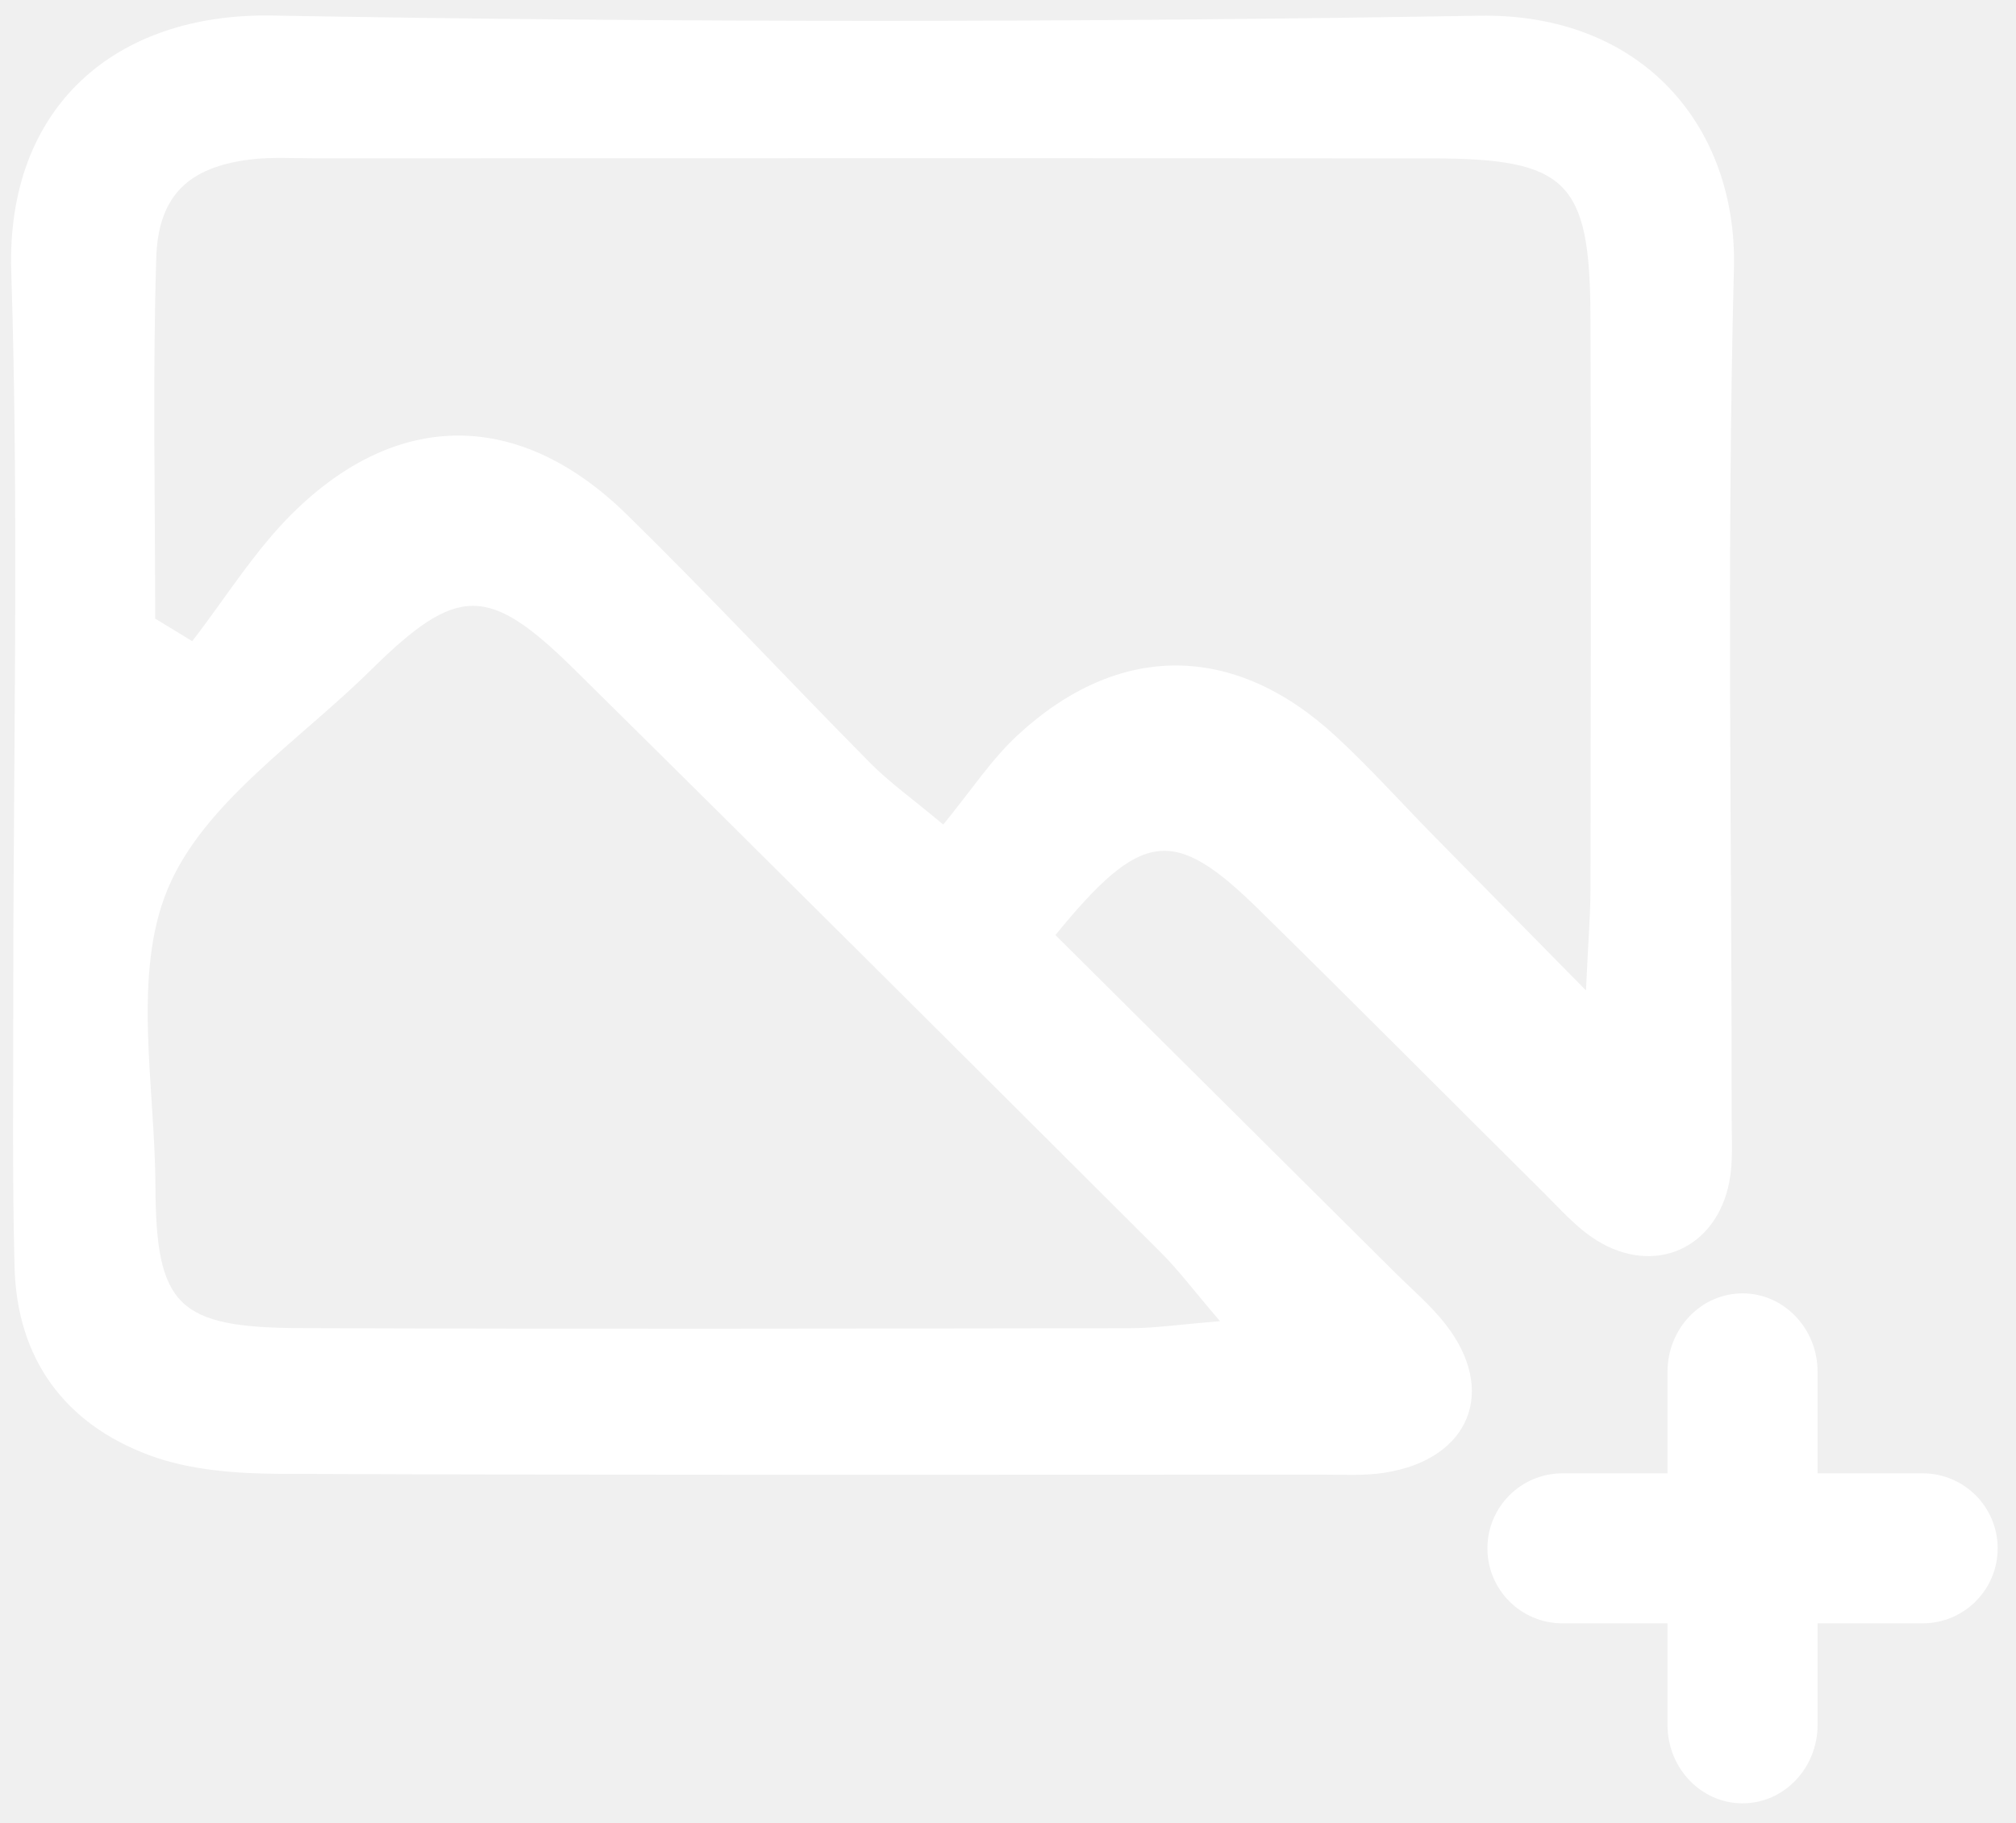
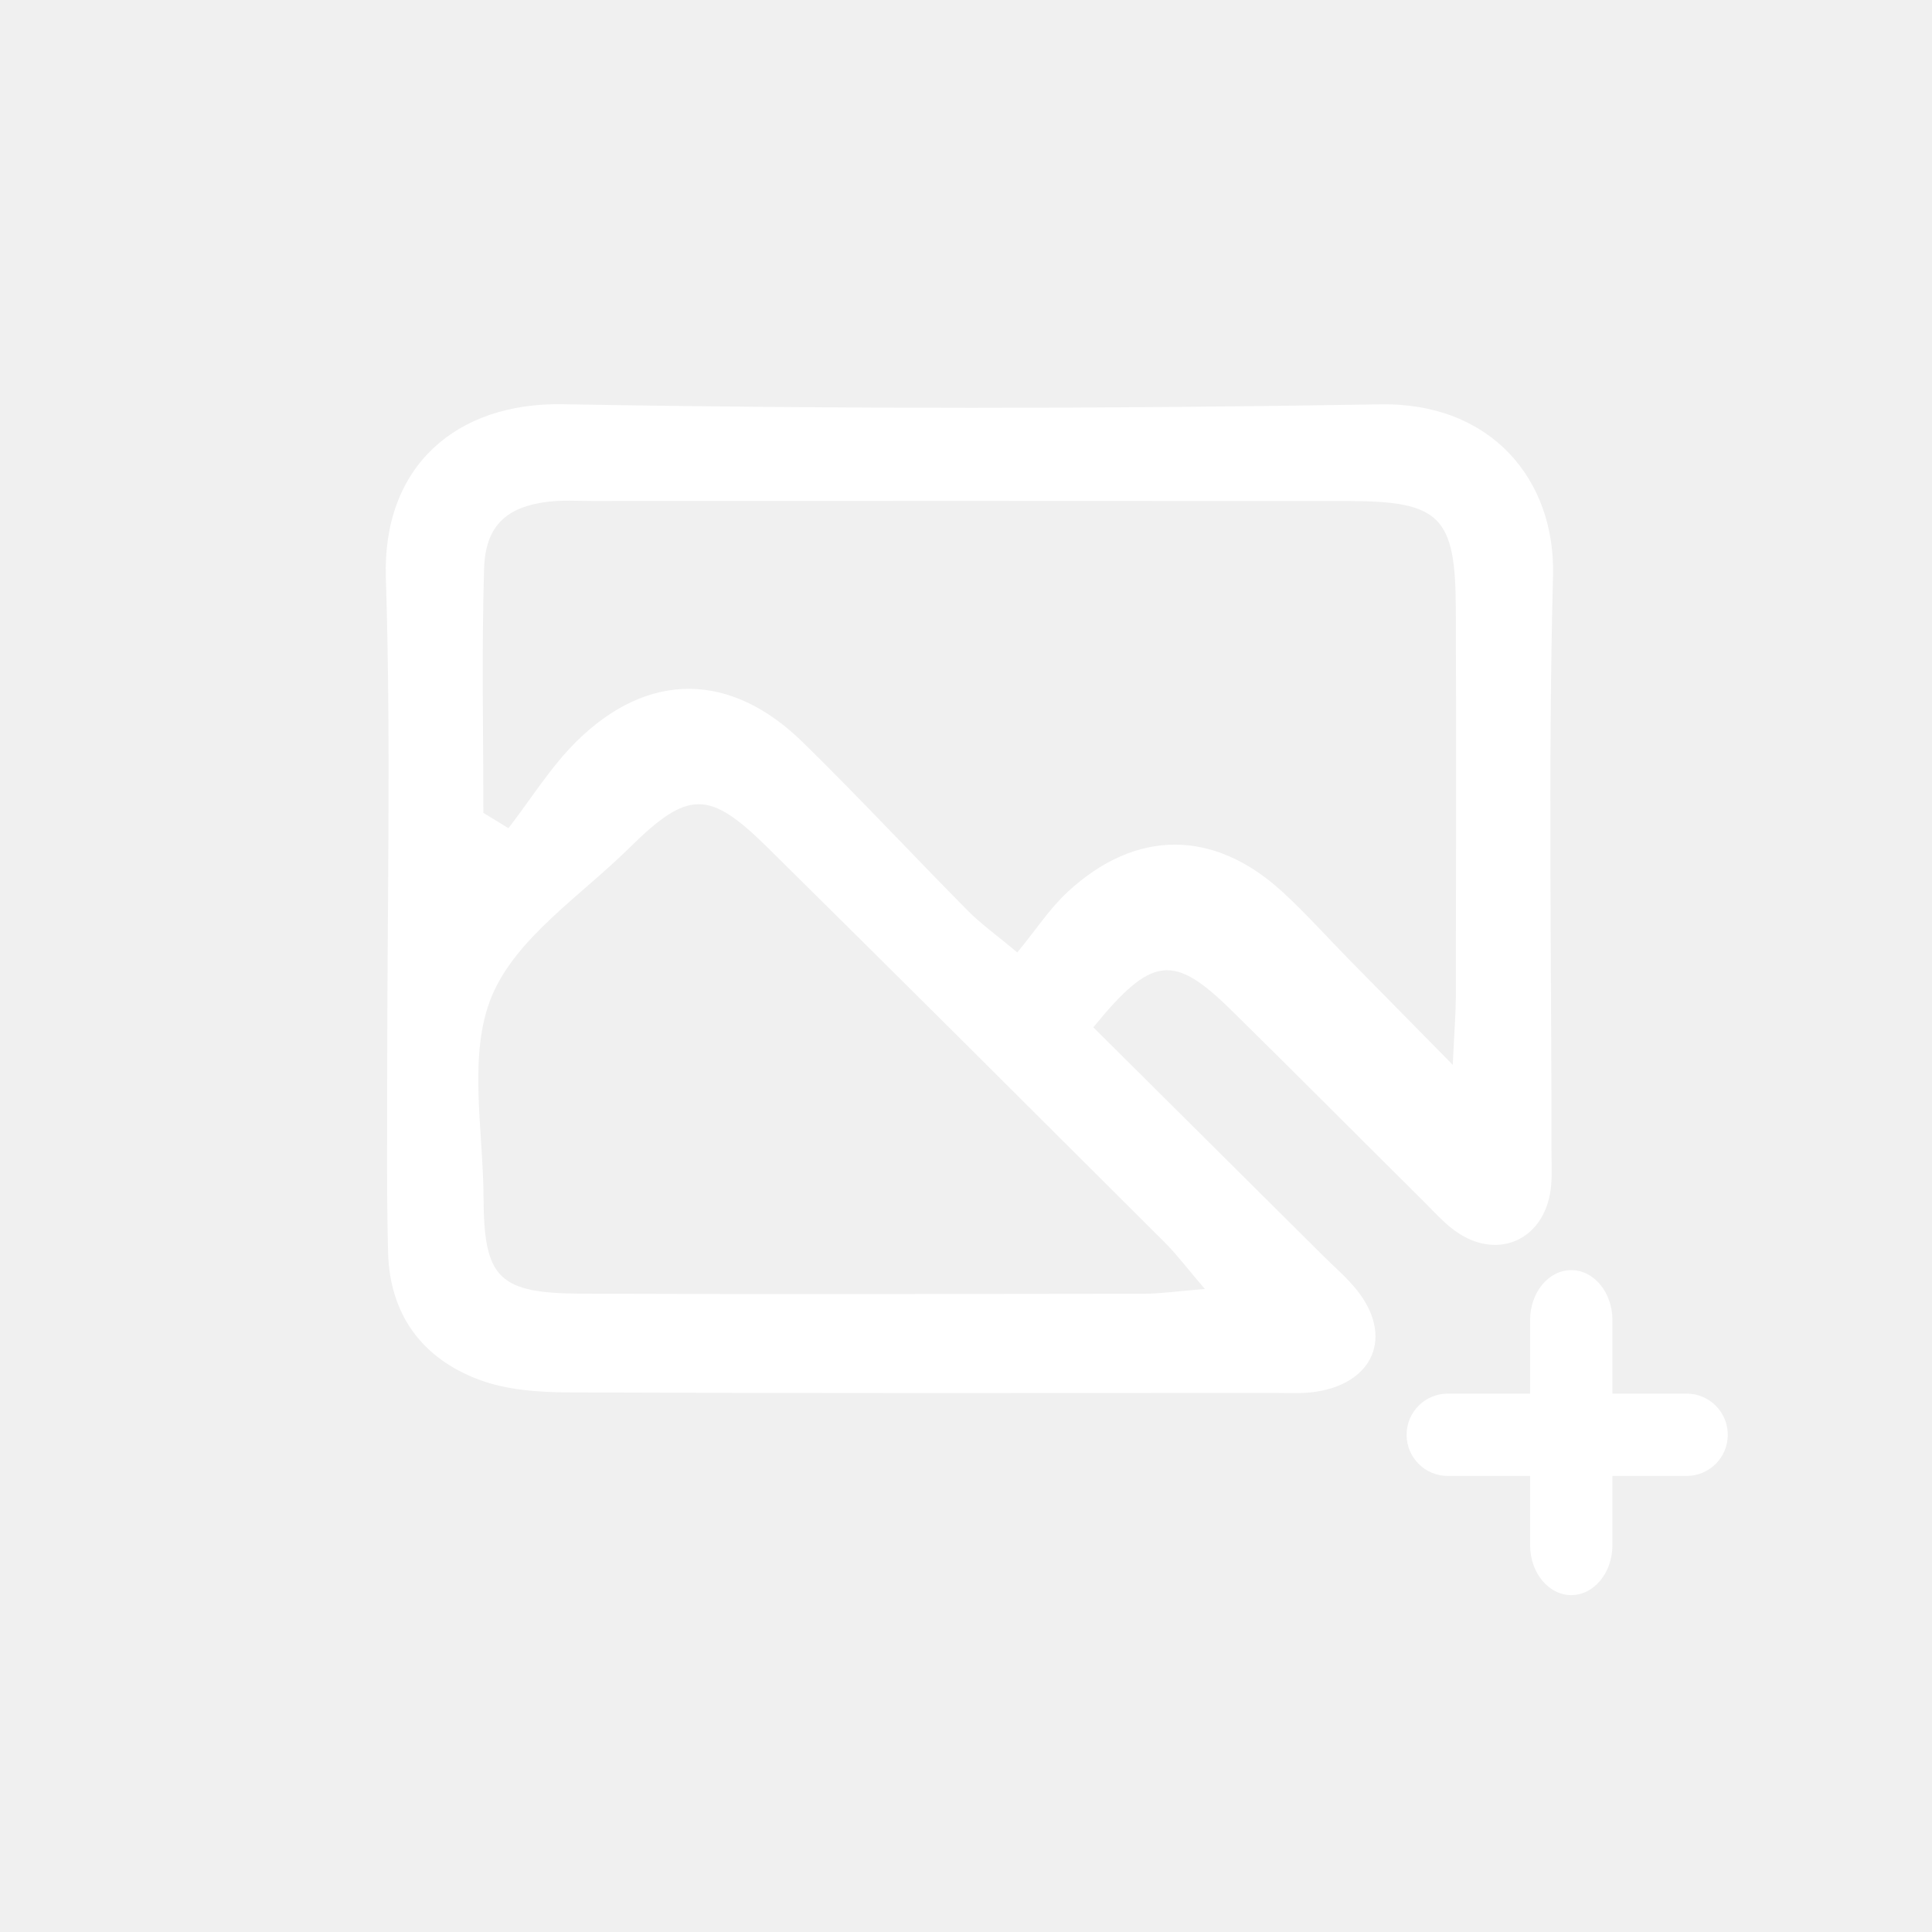
- <svg xmlns="http://www.w3.org/2000/svg" width="73px" height="66px" viewBox="0 0 73 66" version="1.1">
-   <g id="Page-1" stroke="none" stroke-width="1" fill="none" fill-rule="evenodd">
-     <g id="Symbols" transform="translate(-12, -14)">
-       <g id="图片" transform="translate(5, 0.81893)" />
-       <rect id="矩形" fill="#000000" opacity="0" x="0" y="1" width="88" height="88" />
-       <path d="M74.786,23.721 C74.918,18.623 71.505,14.468 65.556,14.569 C50.995,14.816 36.423,14.821 21.862,14.563 C16.158,14.462 12.219,17.893 12.408,23.832 C12.688,32.622 12.477,41.427 12.481,50.226 C12.483,53.448 12.443,56.672 12.527,59.892 C12.614,63.213 14.343,65.562 17.404,66.701 C18.873,67.248 20.569,67.369 22.163,67.376 C34.737,67.428 47.31,67.406 59.884,67.404 C60.631,67.404 61.389,67.451 62.121,67.338 C65.22,66.862 66.241,64.374 64.332,61.944 C63.799,61.265 63.125,60.694 62.509,60.081 C58.462,56.056 54.412,52.033 50.217,47.864 C53.345,44.032 54.501,43.913 57.572,46.929 C61.029,50.323 64.439,53.764 67.879,57.175 C68.495,57.786 69.085,58.465 69.81,58.917 C71.903,60.221 74.151,59.22 74.619,56.802 C74.758,56.082 74.705,55.32 74.705,54.578 C74.709,44.291 74.52,34 74.786,23.721 Z M54.039,59.364 C54.662,59.985 55.193,60.698 56.178,61.848 C54.685,61.969 53.806,62.101 52.927,62.102 C42.92,62.116 32.913,62.136 22.906,62.099 C18.433,62.082 17.647,61.31 17.628,56.947 C17.612,53.323 16.775,49.3 18.076,46.187 C19.377,43.071 22.839,40.824 25.426,38.27 C28.565,35.171 29.678,35.163 32.81,38.255 C39.911,45.267 46.974,52.317 54.039,59.364 Z M69.428,49.868 C67.17,47.575 65.56,45.943 63.953,44.307 C62.756,43.089 61.612,41.811 60.36,40.655 C56.69,37.268 52.506,37.242 48.848,40.625 C47.893,41.508 47.157,42.641 46.155,43.861 C45.025,42.916 44.211,42.339 43.516,41.637 C40.559,38.649 37.691,35.566 34.69,32.627 C30.836,28.854 26.427,28.813 22.613,32.568 C21.224,33.936 20.168,35.66 18.96,37.221 C18.513,36.949 18.066,36.676 17.619,36.403 C17.619,32.053 17.525,27.7 17.657,23.354 C17.727,21.059 18.851,20.05 21.065,19.776 C21.832,19.681 22.618,19.733 23.396,19.733 C36.878,19.732 50.361,19.724 63.843,19.736 C68.742,19.741 69.572,20.558 69.591,25.444 C69.618,32.367 69.602,39.29 69.592,46.214 C69.591,47.097 69.516,47.981 69.428,49.868 Z" id="形状" fill="#FFFFFF" fill-rule="nonzero" />
-       <path d="M72.381,67.358 L72.381,63.681 C72.381,62.112 73.598,60.84 75.098,60.84 C76.599,60.84 77.815,62.112 77.815,63.681 L77.815,67.358 L81.62,67.358 C83.12,67.358 84.336,68.574 84.336,70.074 C84.336,71.574 83.12,72.79 81.62,72.79 L77.815,72.79 L77.815,76.467 C77.815,78.037 76.599,79.309 75.098,79.309 C73.598,79.309 72.381,78.037 72.381,76.467 L72.381,72.79 L68.577,72.79 C67.076,72.79 65.86,71.574 65.86,70.074 C65.86,68.574 67.076,67.358 68.577,67.358 L72.381,67.358 Z" id="合并形状" fill="#FFFFFF" fill-rule="nonzero" />
+ <svg xmlns="http://www.w3.org/2000/svg" width="88px" height="88px" viewBox="0 0 88 88" version="1.1">
+   <g id="Useful" stroke="none" stroke-width="1" fill="none" fill-rule="evenodd">
+     <g id="Symbols" transform="translate(7, 6)">
+       <g id="图片" transform="translate(4.261364, 0.697952)" />
+       <rect id="矩形" fill="#000000" opacity="0" x="0" y="0.852" width="75" height="75" />
+       <path d="M63.738,20.217 C63.851,15.872 60.942,12.331 55.872,12.417 C43.461,12.627 31.042,12.632 18.633,12.412 C13.771,12.325 10.414,15.25 10.575,20.311 C10.814,27.803 10.634,35.307 10.637,42.807 C10.639,45.553 10.605,48.3 10.676,51.044 C10.75,53.875 12.225,55.877 14.833,56.848 C16.085,57.314 17.53,57.417 18.889,57.422 C29.605,57.467 40.321,57.449 51.038,57.446 C51.674,57.446 52.321,57.487 52.944,57.391 C55.585,56.985 56.456,54.864 54.829,52.793 C54.374,52.215 53.8,51.728 53.275,51.206 C49.825,47.775 46.374,44.347 42.799,40.793 C45.465,37.527 46.449,37.426 49.067,39.996 C52.013,42.889 54.92,45.821 57.851,48.728 C58.376,49.249 58.879,49.828 59.497,50.213 C61.281,51.324 63.197,50.472 63.595,48.411 C63.714,47.797 63.669,47.148 63.669,46.515 C63.672,37.748 63.511,28.978 63.738,20.217 Z M46.056,50.595 C46.587,51.124 47.04,51.731 47.879,52.711 C46.607,52.814 45.858,52.927 45.108,52.928 C36.58,52.94 28.051,52.957 19.522,52.925 C15.71,52.911 15.04,52.253 15.024,48.534 C15.01,45.446 14.297,42.017 15.405,39.364 C16.515,36.709 19.465,34.794 21.67,32.616 C24.345,29.975 25.294,29.968 27.963,32.604 C34.015,38.579 40.035,44.588 46.056,50.595 Z M59.171,42.502 C57.247,40.547 55.875,39.156 54.505,37.762 C53.485,36.723 52.51,35.634 51.443,34.649 C48.315,31.762 44.749,31.74 41.632,34.624 C40.818,35.376 40.191,36.342 39.337,37.382 C38.374,36.576 37.68,36.084 37.088,35.486 C34.567,32.939 32.123,30.312 29.565,27.807 C26.28,24.591 22.523,24.556 19.272,27.757 C18.088,28.923 17.188,30.392 16.159,31.723 C15.778,31.49 15.397,31.258 15.016,31.025 C15.016,27.318 14.937,23.608 15.049,19.904 C15.108,17.948 16.066,17.088 17.953,16.854 C18.607,16.774 19.277,16.818 19.94,16.818 C31.43,16.817 42.921,16.81 54.412,16.821 C58.587,16.825 59.294,17.521 59.31,21.685 C59.334,27.585 59.32,33.486 59.312,39.387 C59.31,40.14 59.246,40.893 59.171,42.502 Z" id="形状" fill="#FFFFFF" fill-rule="nonzero" />
+       <path d="M62.694,57.477 L62.694,54.129 C62.694,52.871 63.533,51.852 64.569,51.852 C65.604,51.852 66.444,52.871 66.444,54.129 L66.444,57.477 L69.823,57.477 C70.858,57.477 71.698,58.316 71.698,59.352 C71.698,60.387 70.858,61.227 69.823,61.227 L66.444,61.227 L66.444,64.378 C66.444,65.635 65.604,66.655 64.569,66.655 C63.533,66.655 62.694,65.635 62.694,64.378 L62.694,61.227 L58.944,61.227 C57.908,61.227 57.069,60.387 57.069,59.352 C57.069,58.316 57.908,57.477 58.944,57.477 L62.694,57.477 Z" id="合并形状" fill="#FFFFFF" fill-rule="nonzero" />
    </g>
  </g>
</svg>
